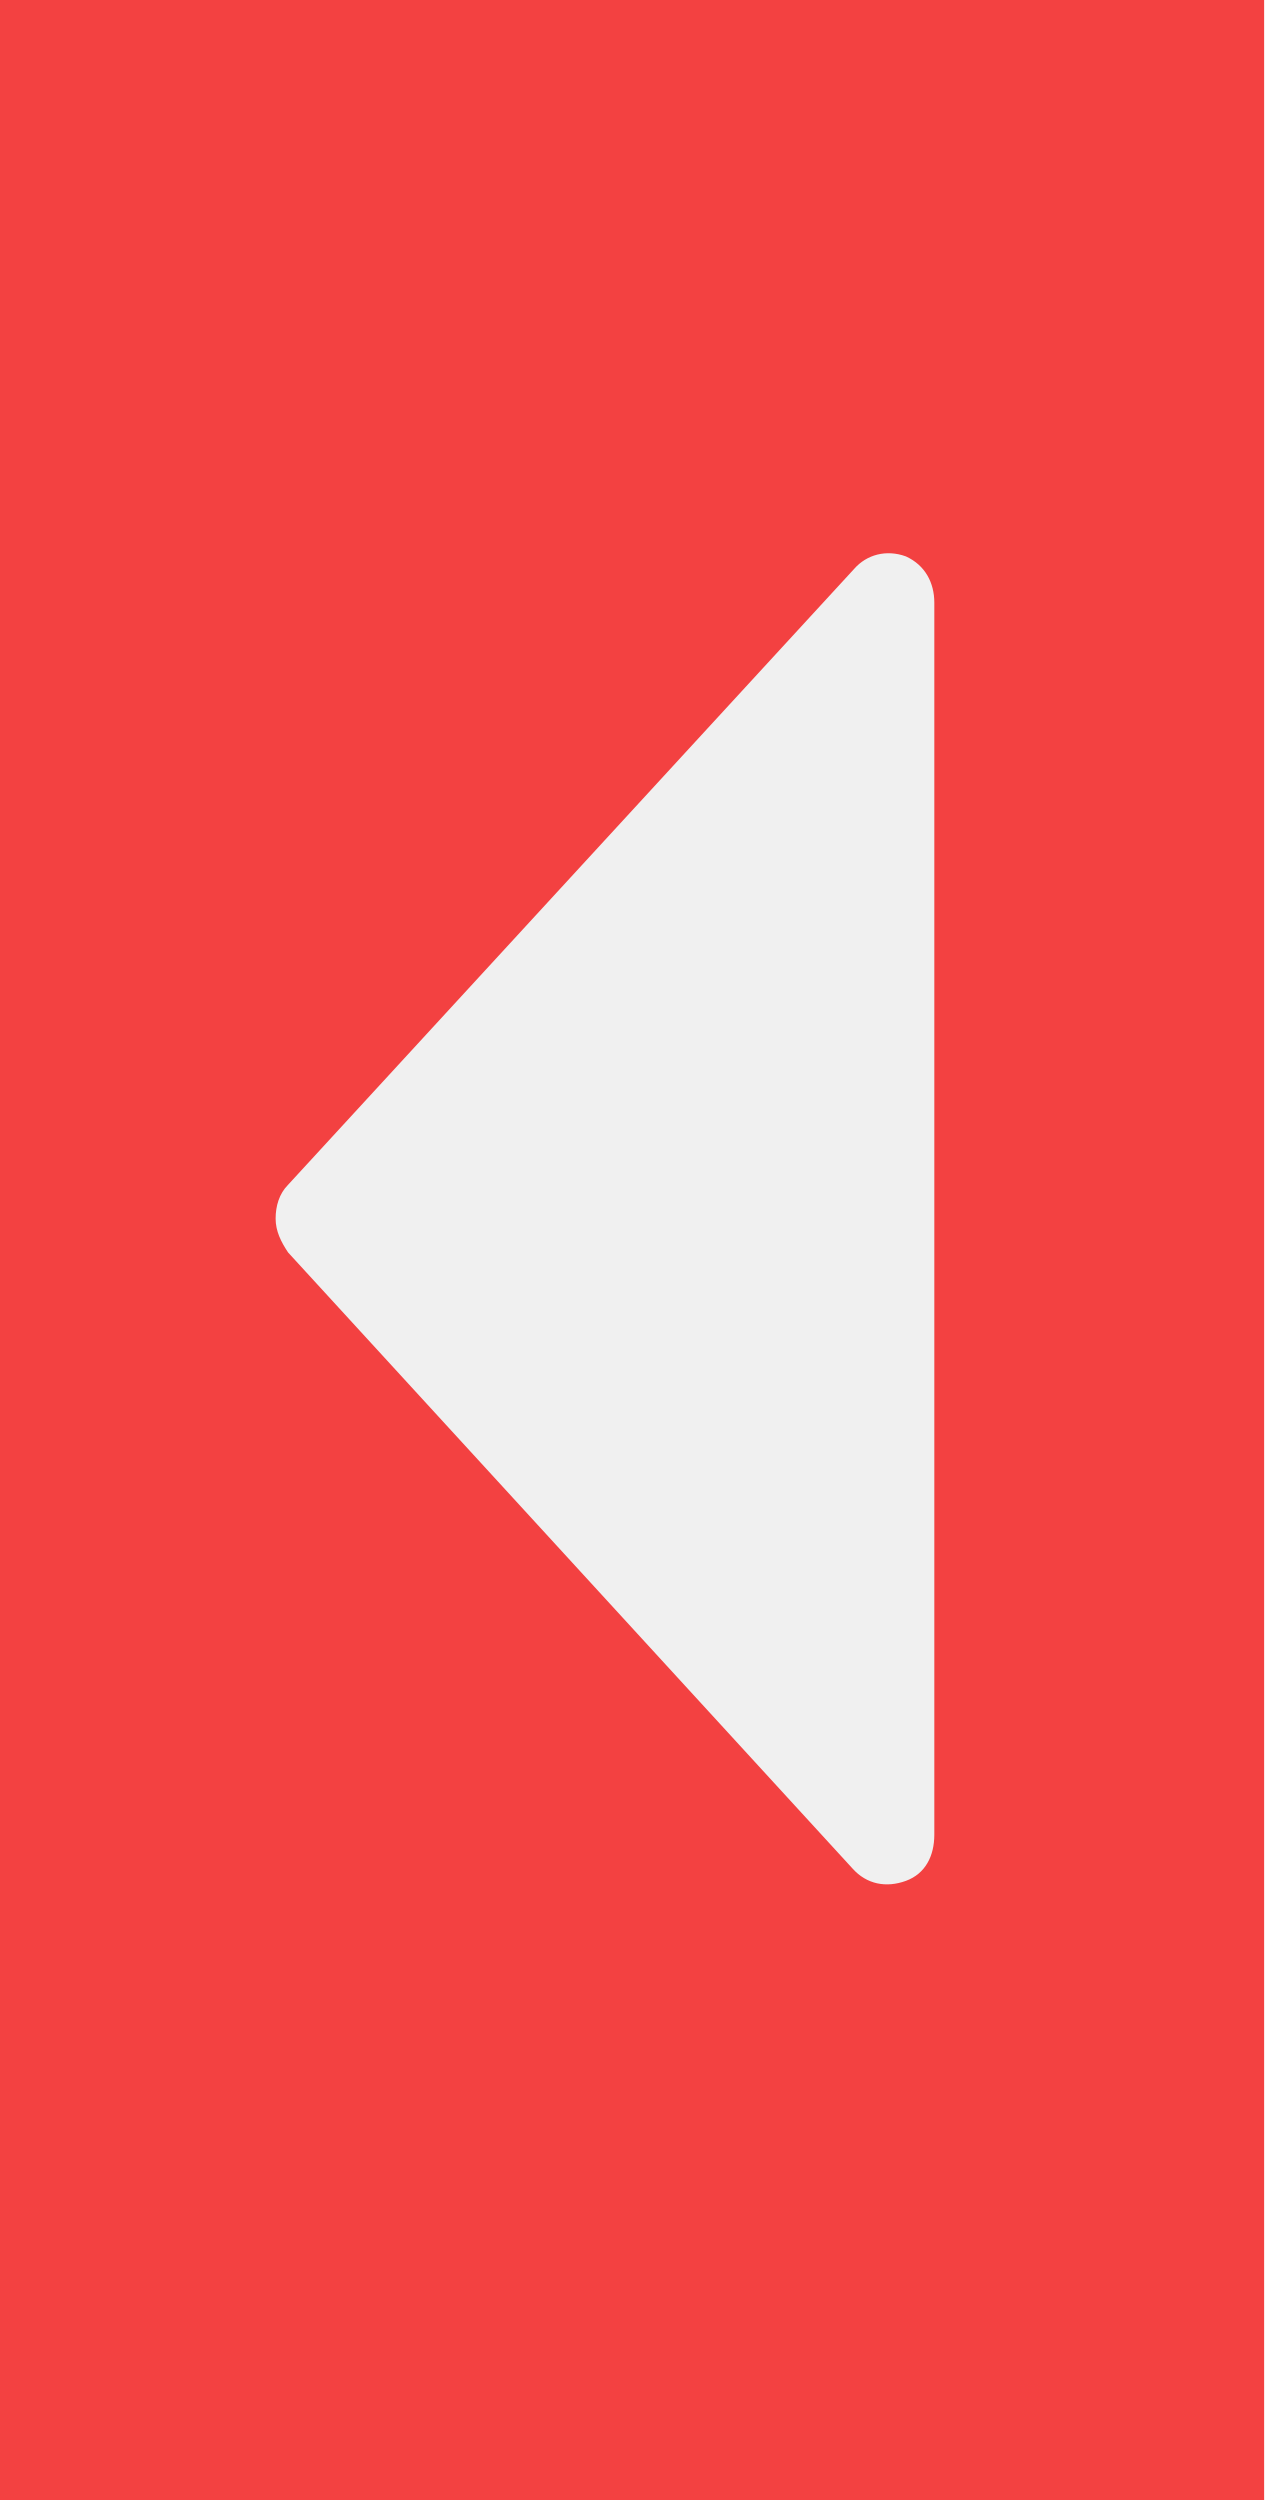
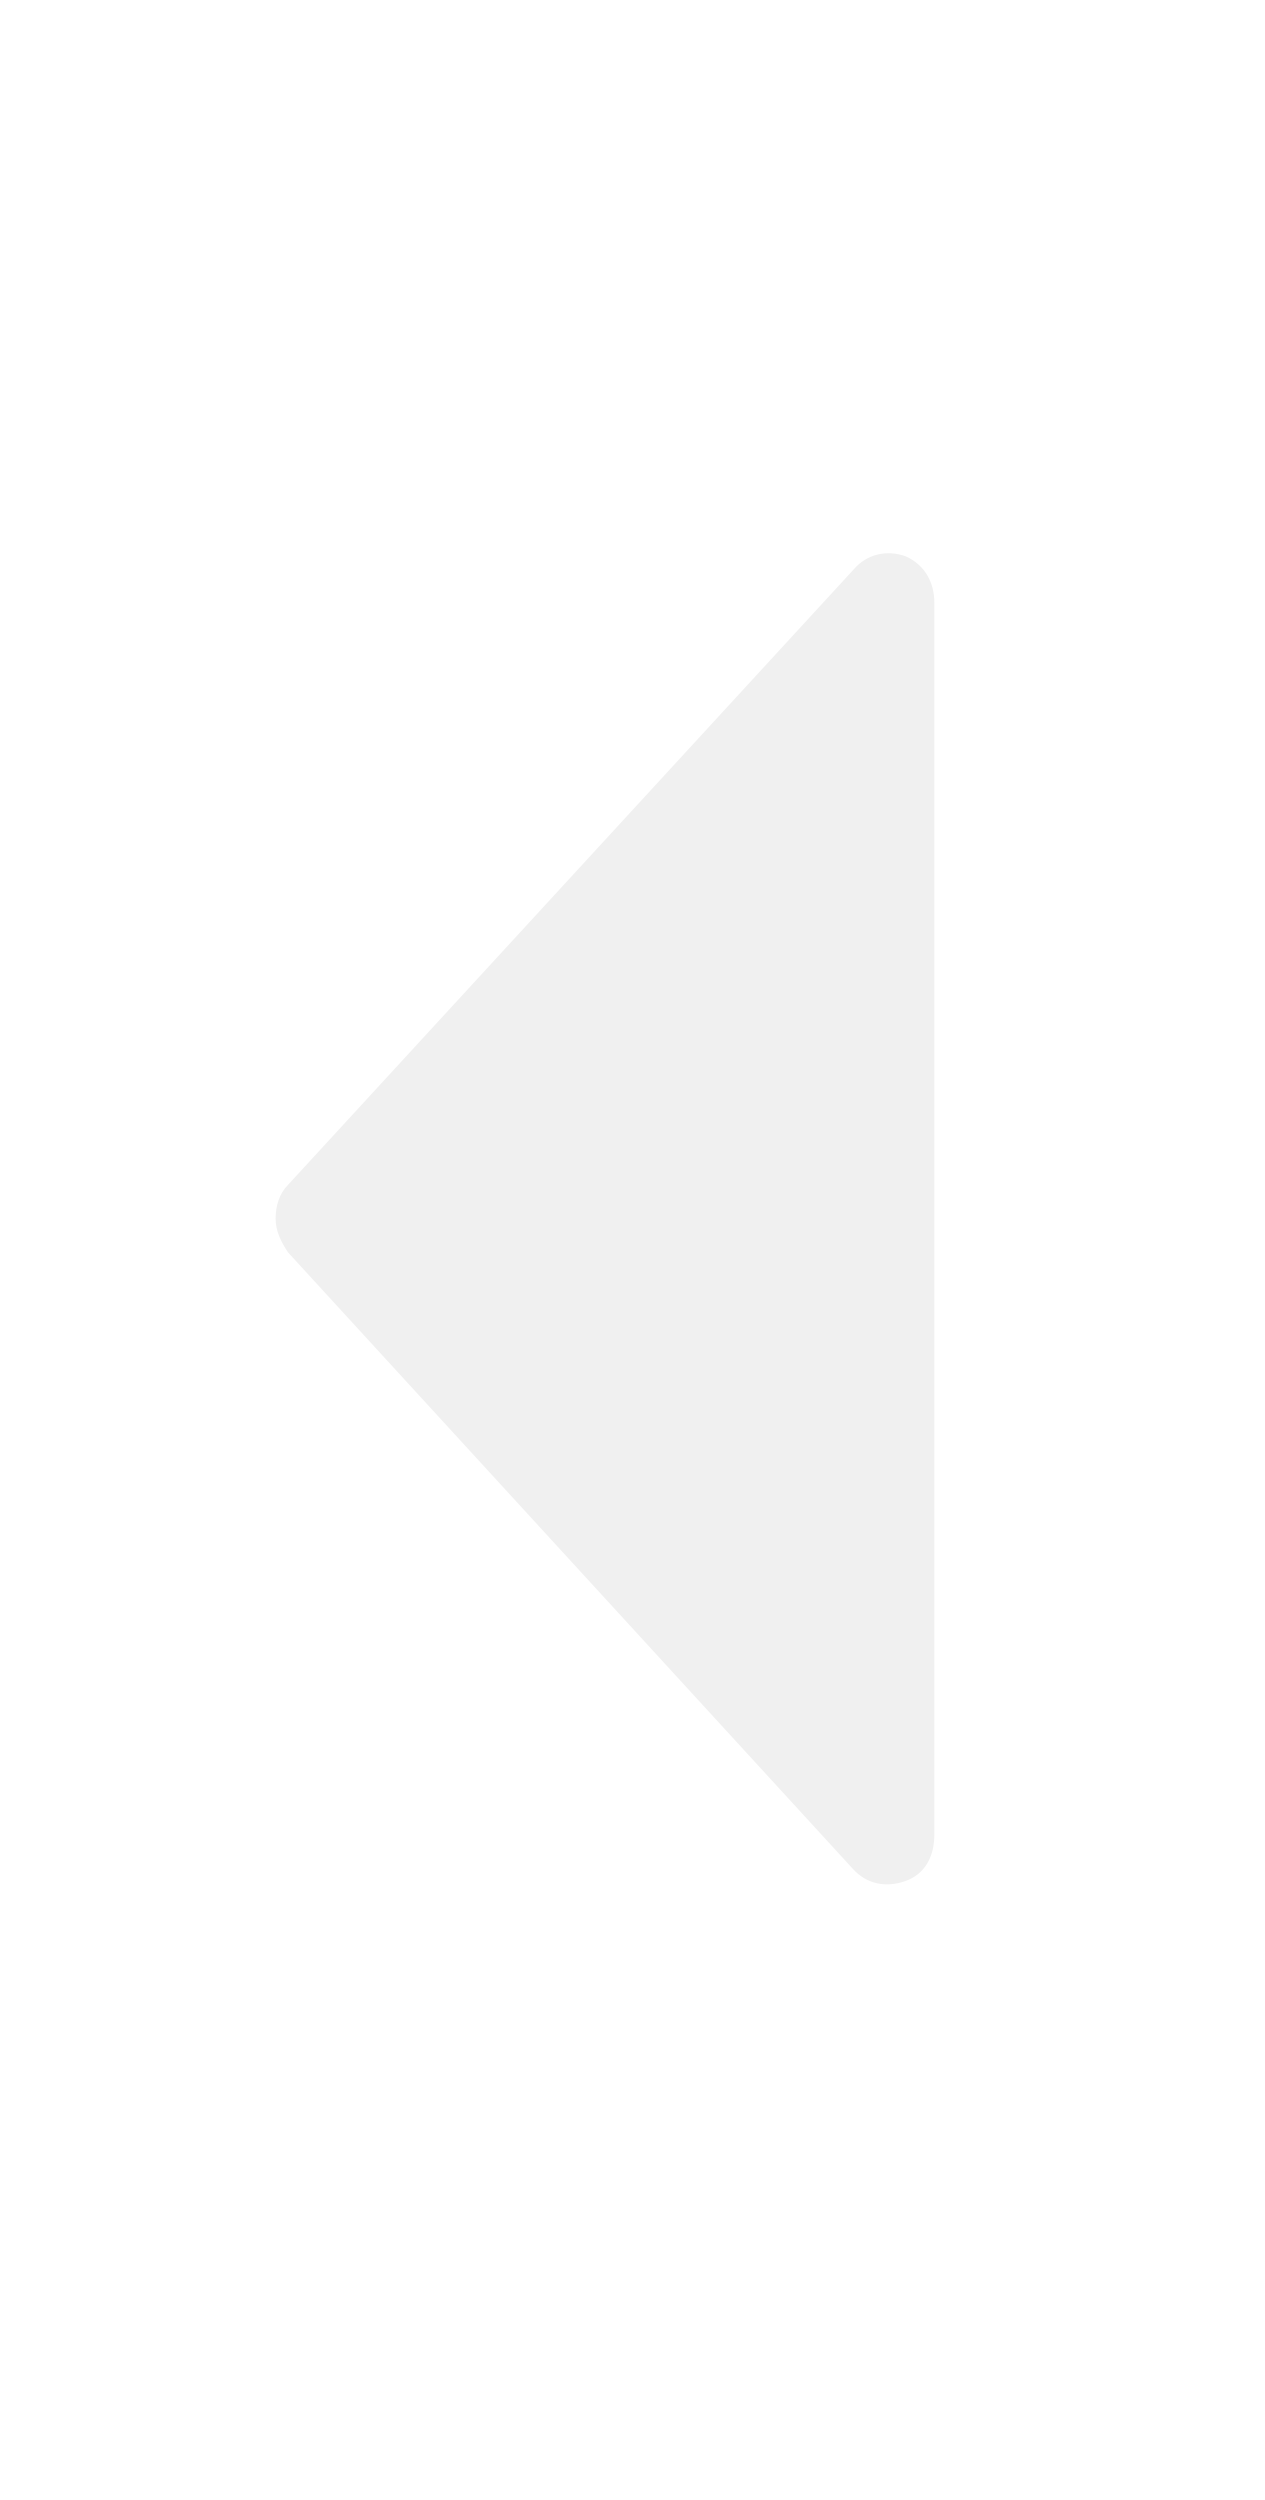
<svg xmlns="http://www.w3.org/2000/svg" version="1.1" id="Layer_1" x="0px" y="0px" width="89.5px" height="177px" viewBox="0 0 89.5 177" enable-background="new 0 0 89.5 177" xml:space="preserve">
-   <rect fill="#F34141" width="89.5" height="177" />
  <path d="M297.432,334.188" />
  <path d="M297.432,334.188" />
  <path d="M297.432,334.188" />
  <path d="M297.432,334.188" />
  <path d="M297.432,334.188" />
  <path d="M297.432,334.188" />
  <path d="M297.432,334.188" />
  <path d="M297.432,334.188" />
-   <path fill="#F0F0F0" d="M64.133,133.167c1.387-0.505,2.017-1.765,2.017-3.277V42.668c0-1.386-0.63-2.647-2.017-3.277  c-1.386-0.503-2.773-0.125-3.655,0.882l-40.082,43.61c-0.63,0.631-0.882,1.513-0.882,2.395s0.378,1.639,0.882,2.395l39.955,43.61  C61.36,133.418,62.747,133.67,64.133,133.167z" />
+   <path fill="#F0F0F0" d="M64.133,133.167c1.387-0.505,2.018-1.765,2.018-3.276V42.668c0-1.386-0.631-2.647-2.018-3.277  c-1.386-0.503-2.773-0.125-3.654,0.882l-40.083,43.61c-0.63,0.631-0.882,1.513-0.882,2.395c0,0.882,0.378,1.639,0.882,2.395  l39.956,43.61C61.359,133.418,62.747,133.67,64.133,133.167z" />
</svg>
